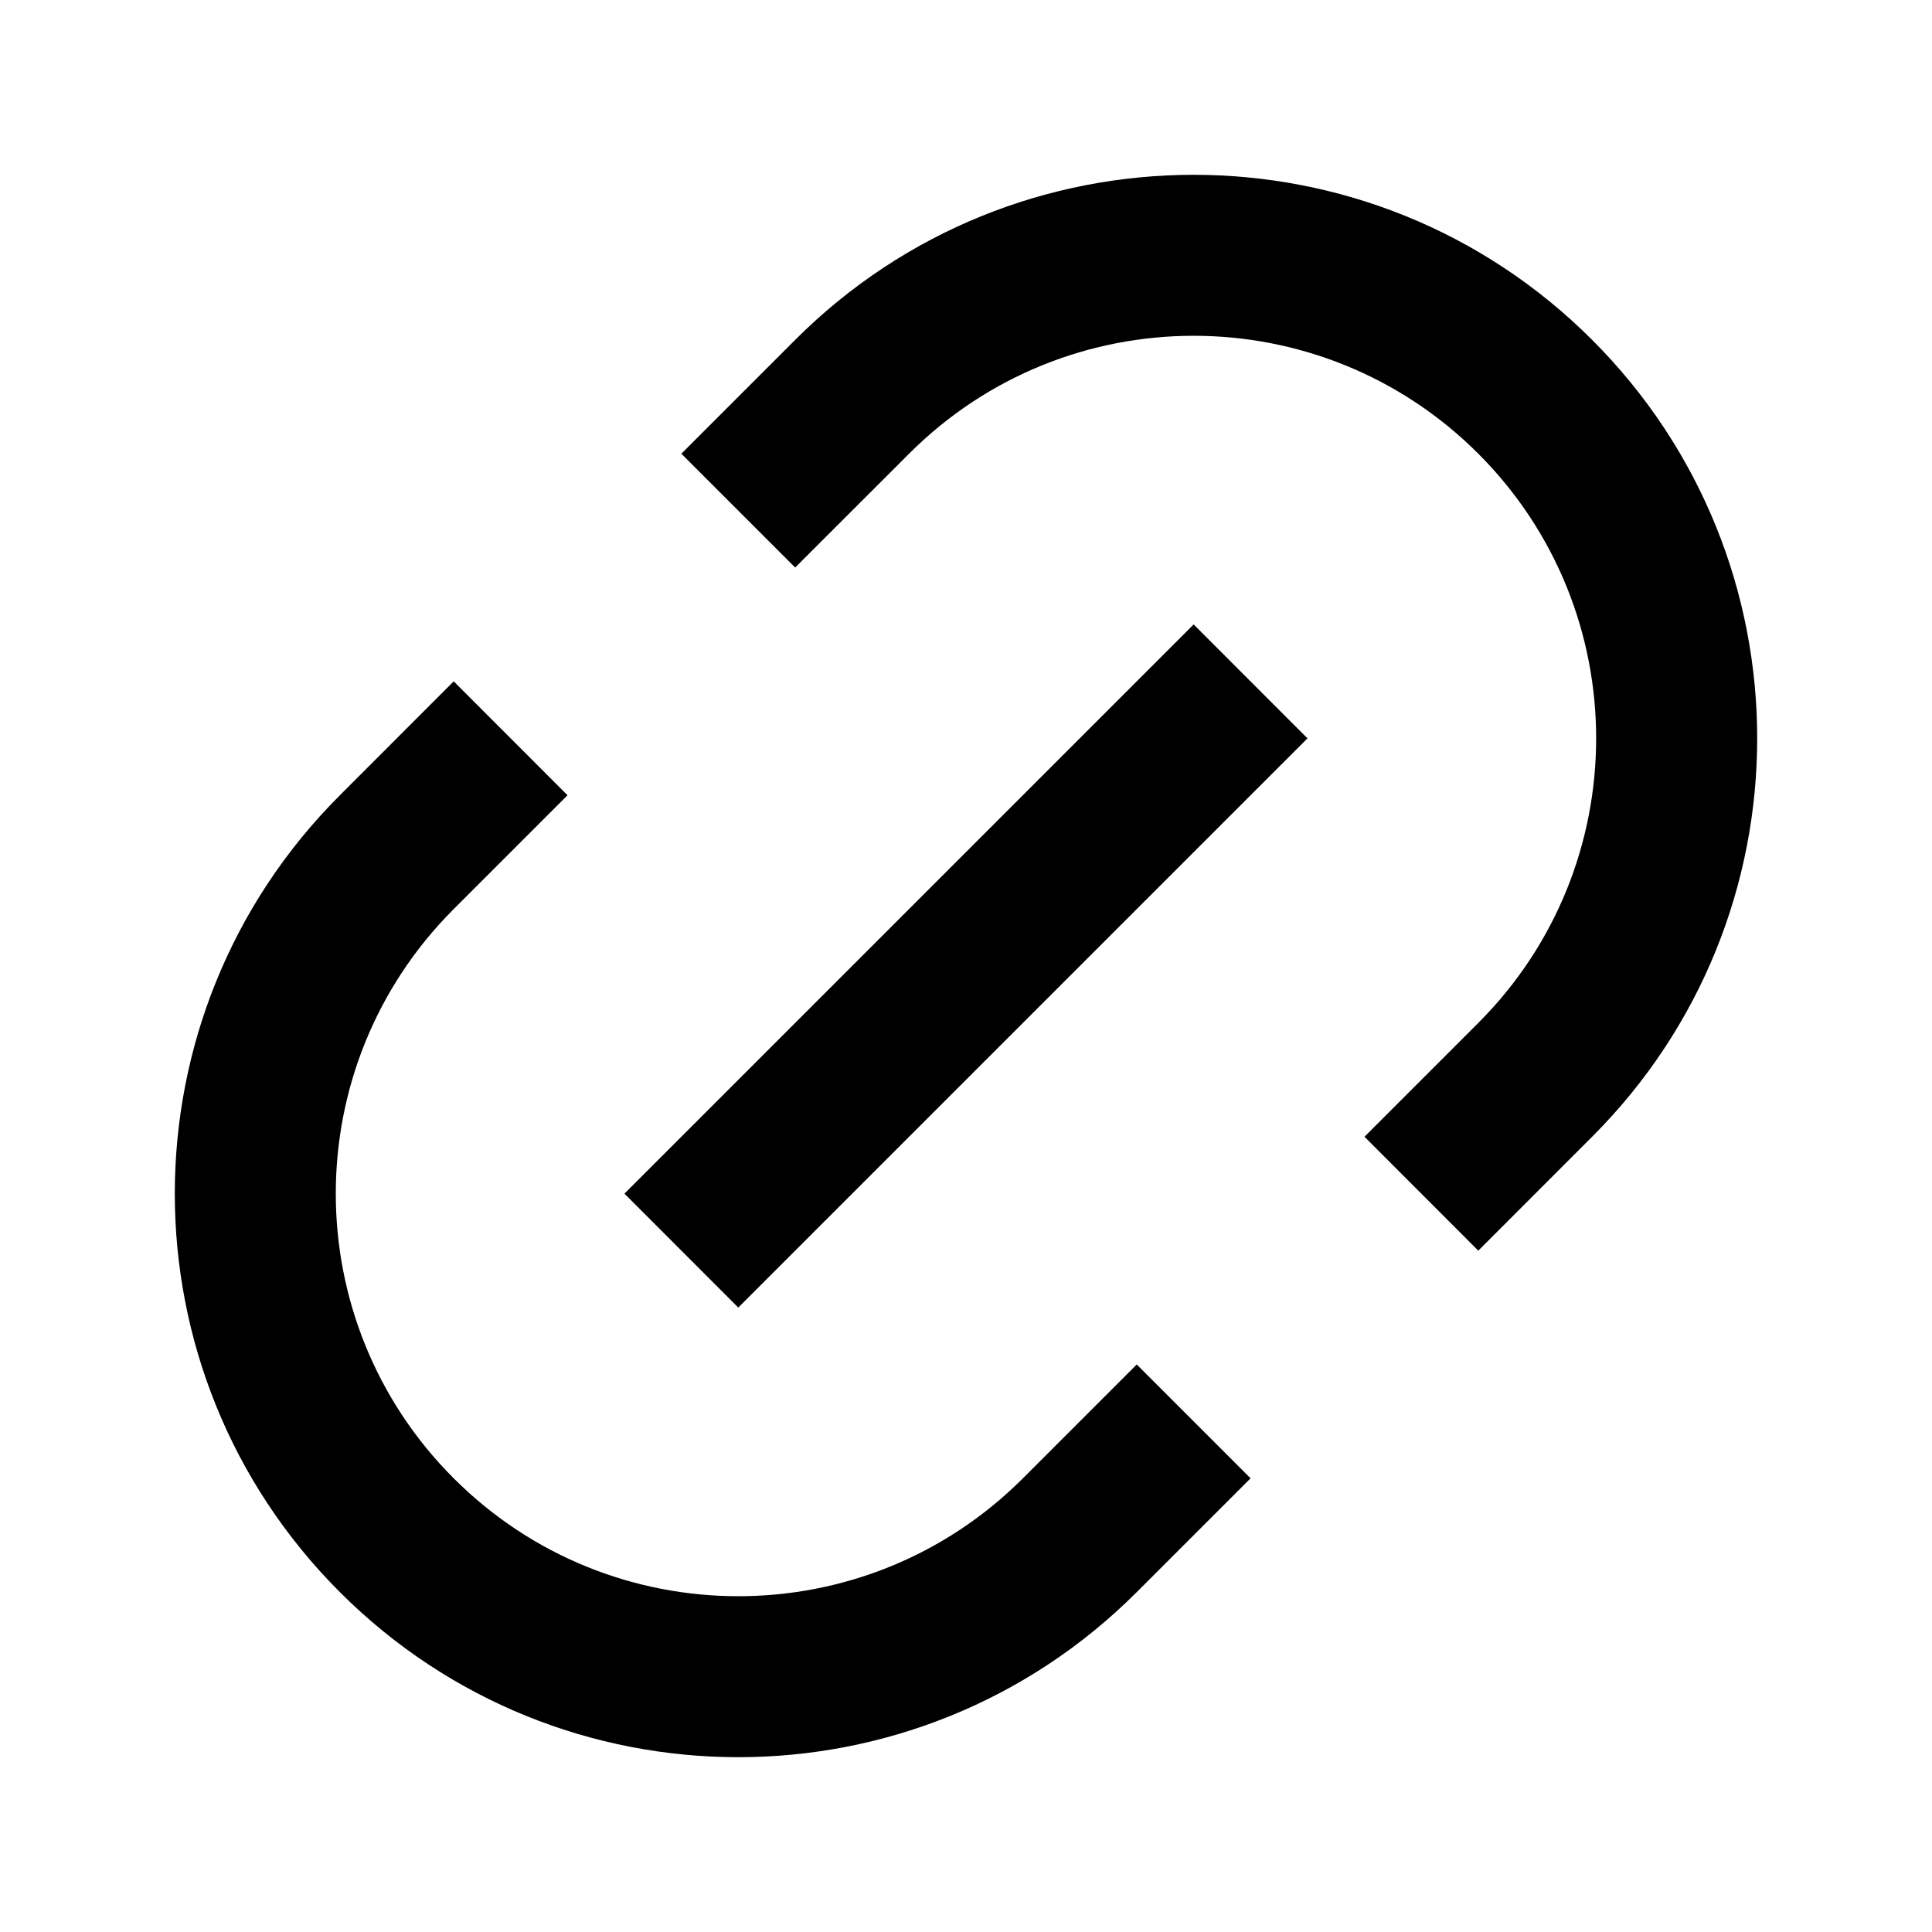
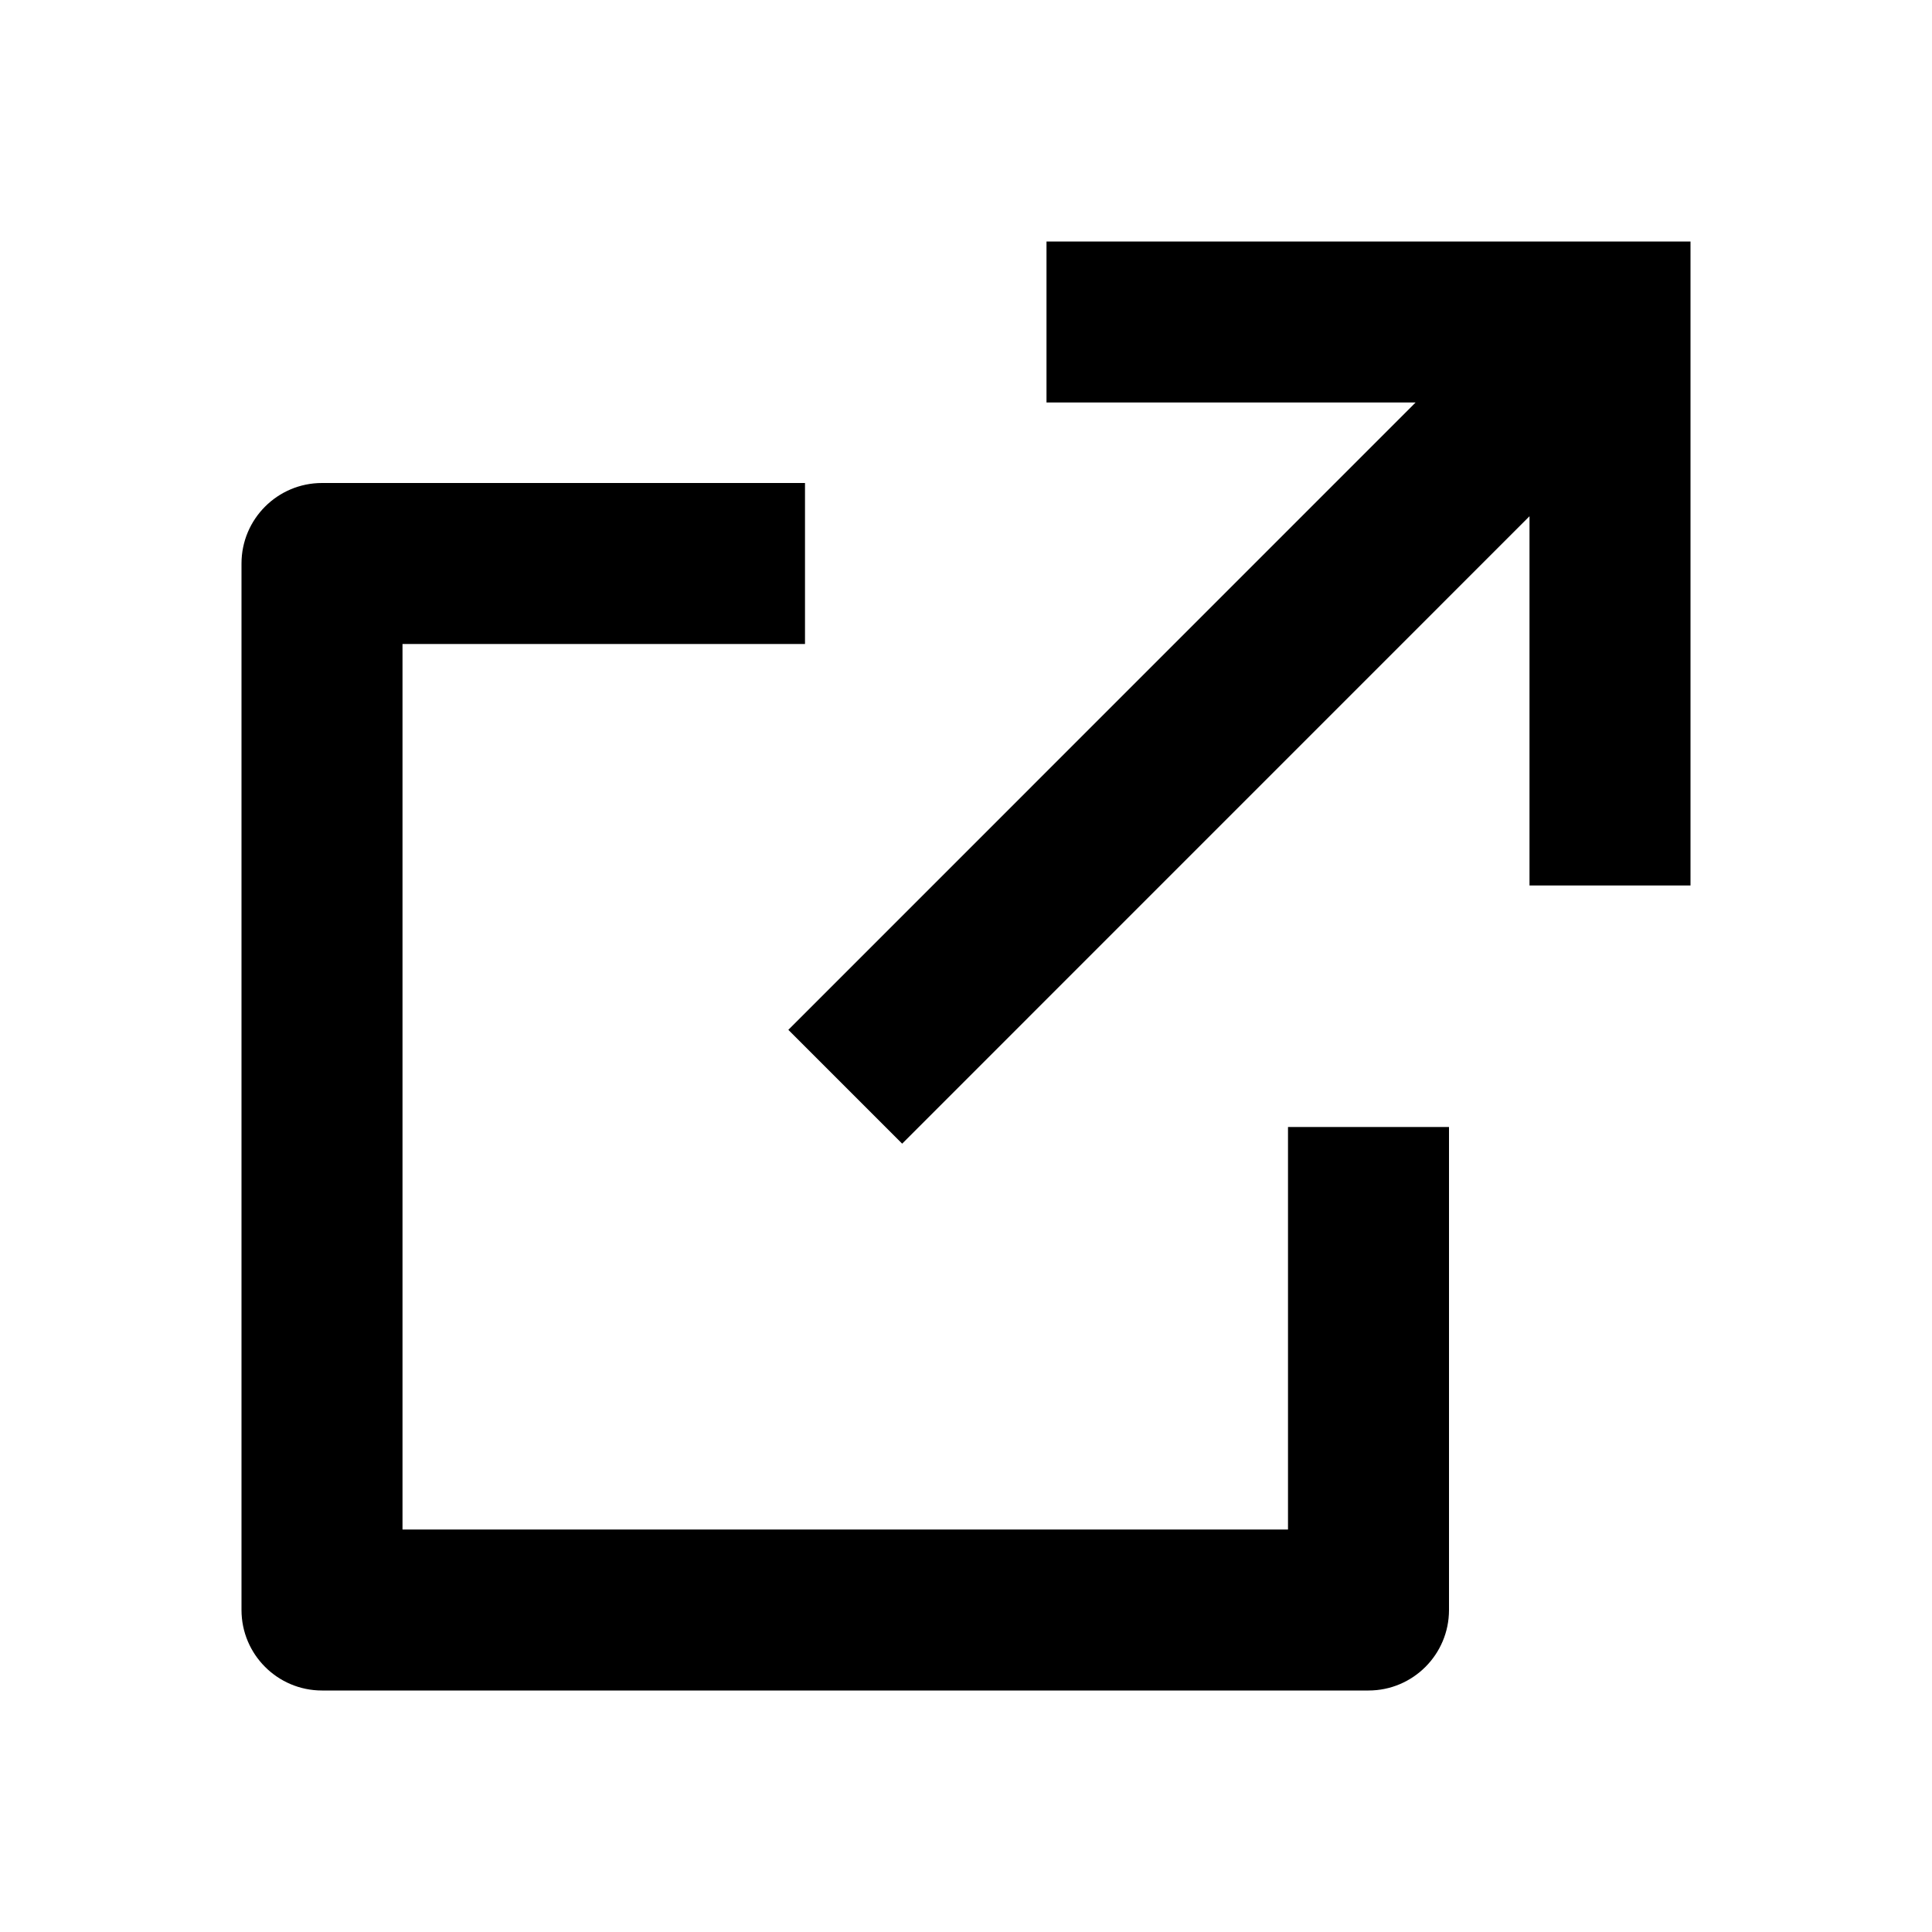
<svg xmlns="http://www.w3.org/2000/svg" viewBox="0 0 24 24">
-   <path d="M18.364 15.536L16.95 14.121L18.364 12.707C20.316 10.755 20.316 7.589 18.364 5.636C16.411 3.683 13.245 3.683 11.293 5.636L9.878 7.05L8.464 5.636L9.878 4.222C12.612 1.488 17.044 1.488 19.778 4.222C22.512 6.955 22.512 11.388 19.778 14.121L18.364 15.536ZM15.535 18.364L14.121 19.778C11.387 22.512 6.955 22.512 4.222 19.778C1.488 17.044 1.488 12.612 4.222 9.879L5.636 8.464L7.05 9.879L5.636 11.293C3.683 13.245 3.683 16.411 5.636 18.364C7.588 20.317 10.754 20.317 12.707 18.364L14.121 16.95L15.535 18.364ZM14.828 7.757L16.242 9.172L9.171 16.243L7.757 14.828L14.828 7.757Z" fill="currentColor" />
+   <path d="M10 6V8H5V19H16V14H18V20C18 20.552 17.552 21 17 21H4C3.448 21 3 20.552 3 20V7C3 6.448 3.448 6 4 6H10ZM21 3V11H19L19 6.413L11.207 14.207L9.793 12.793L17.585 5H13V3H21Z" fill="currentColor" />
</svg>
